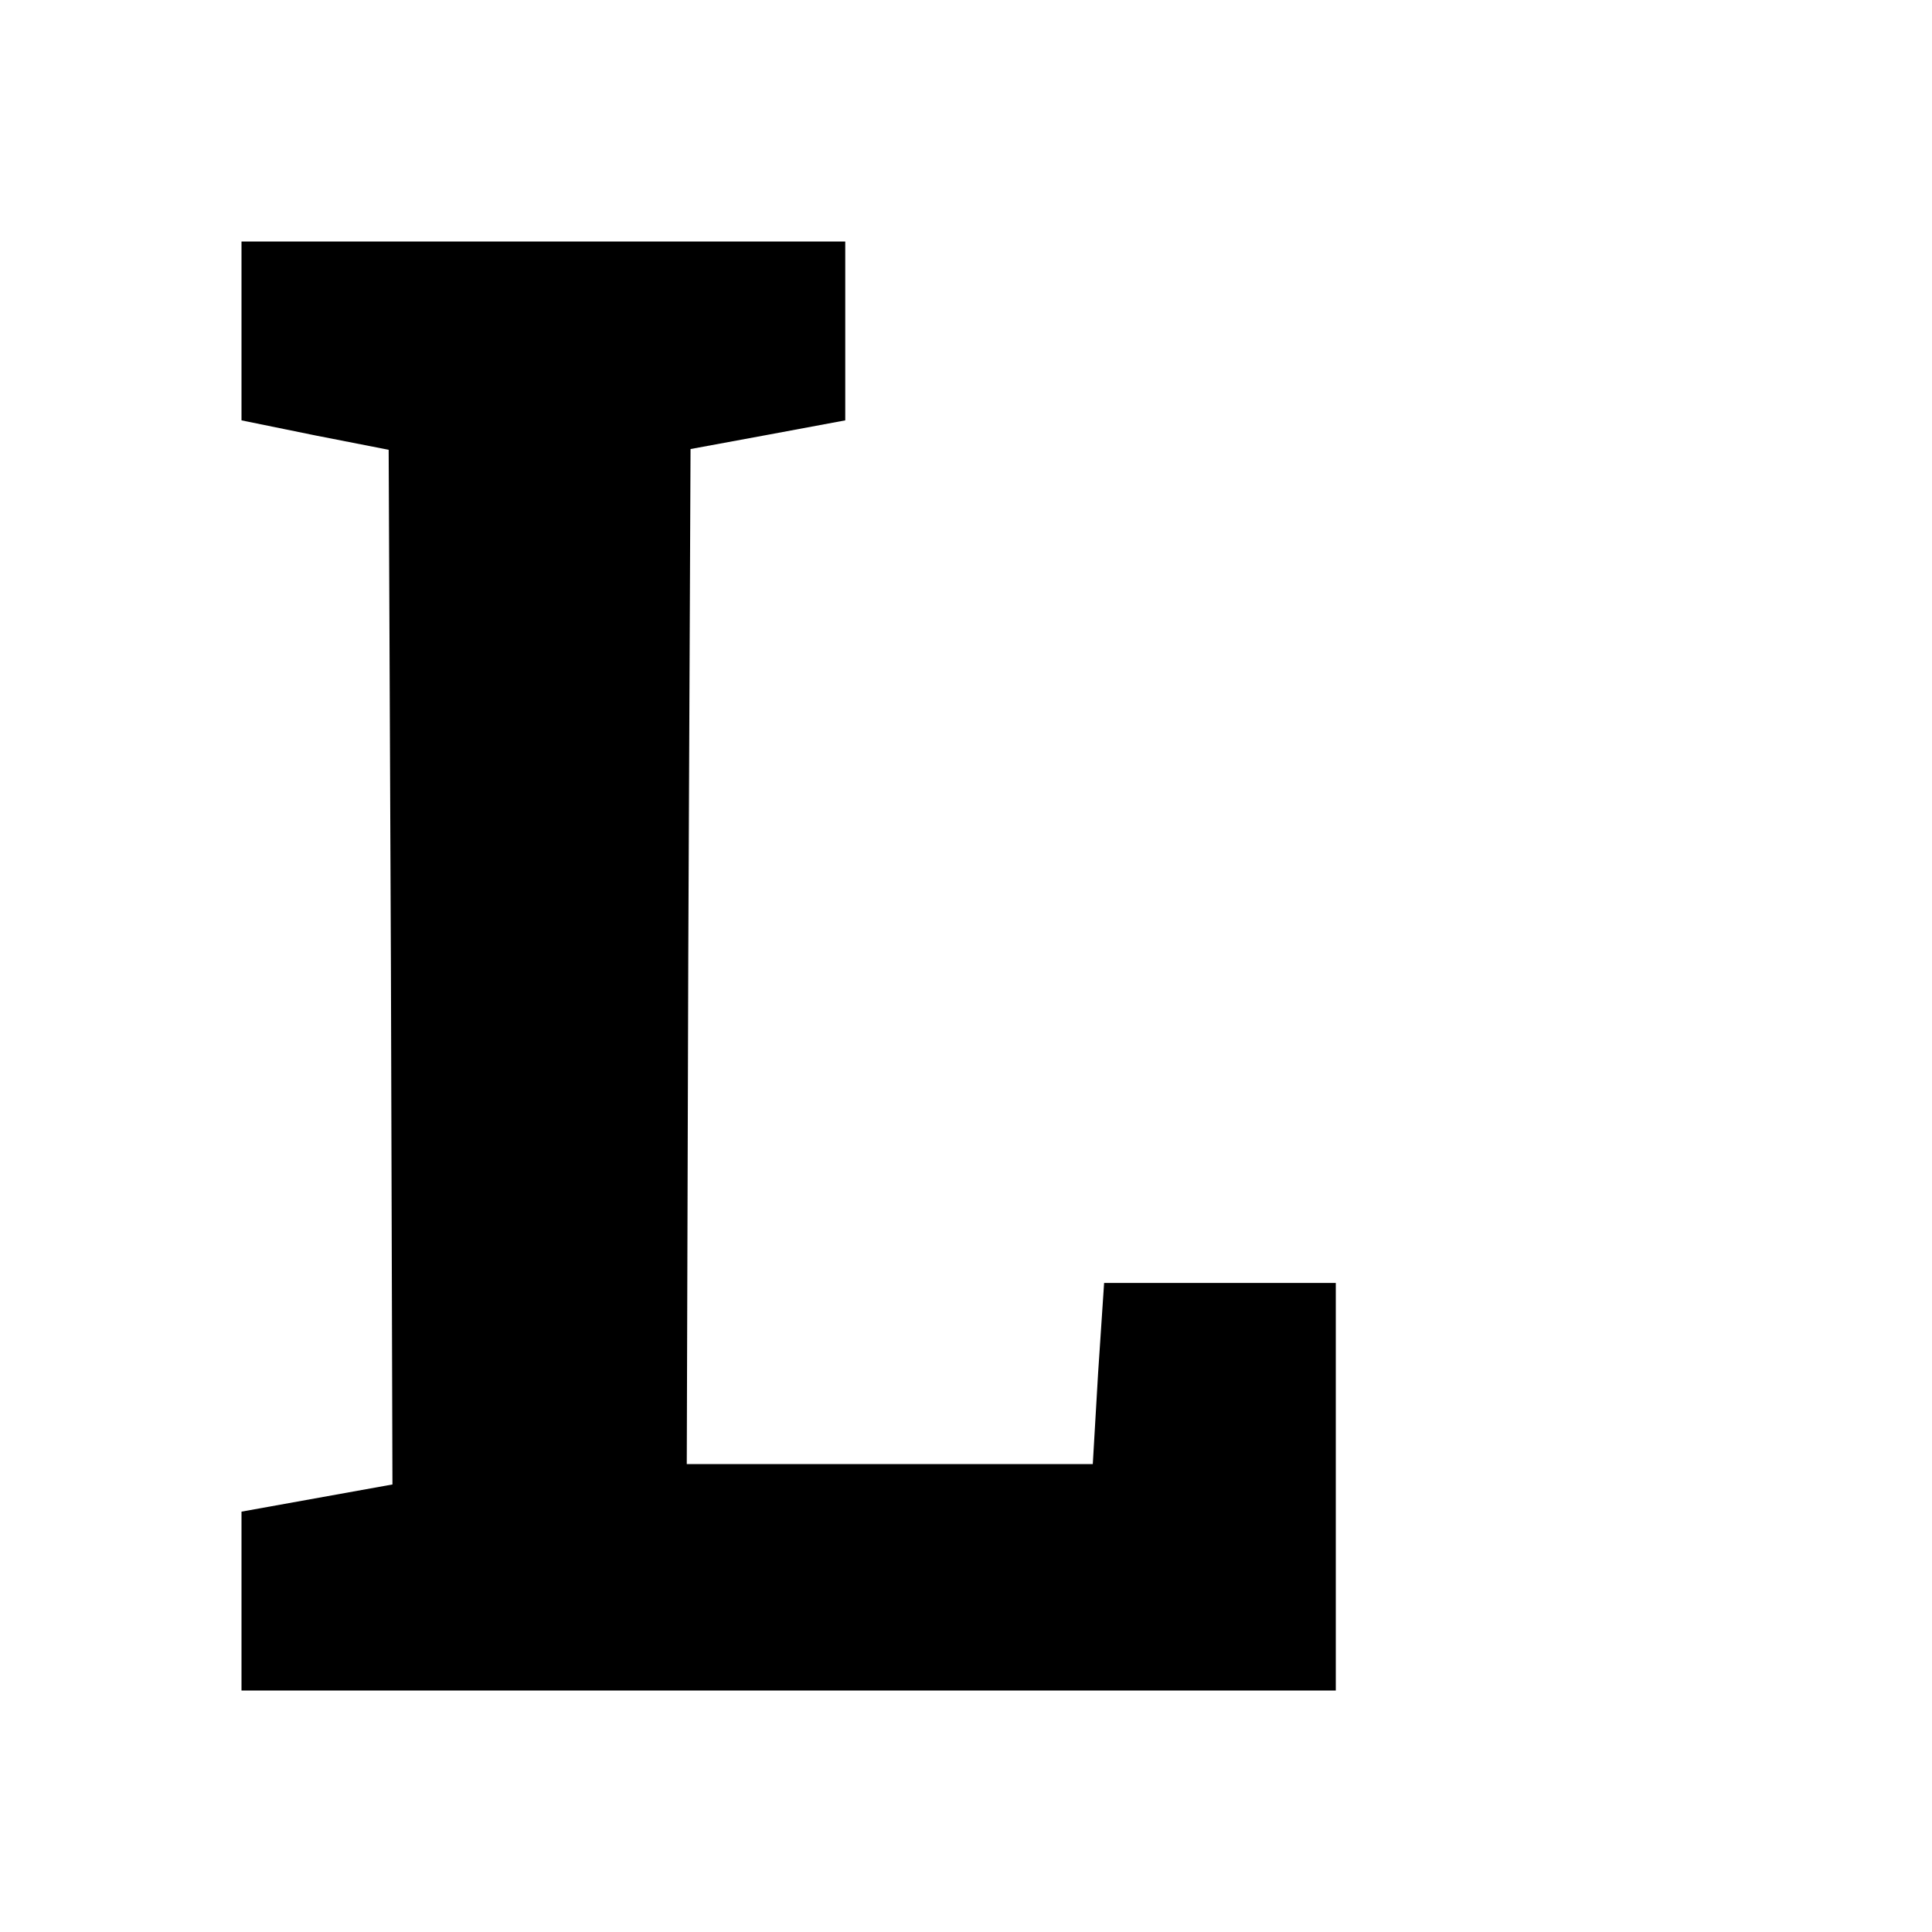
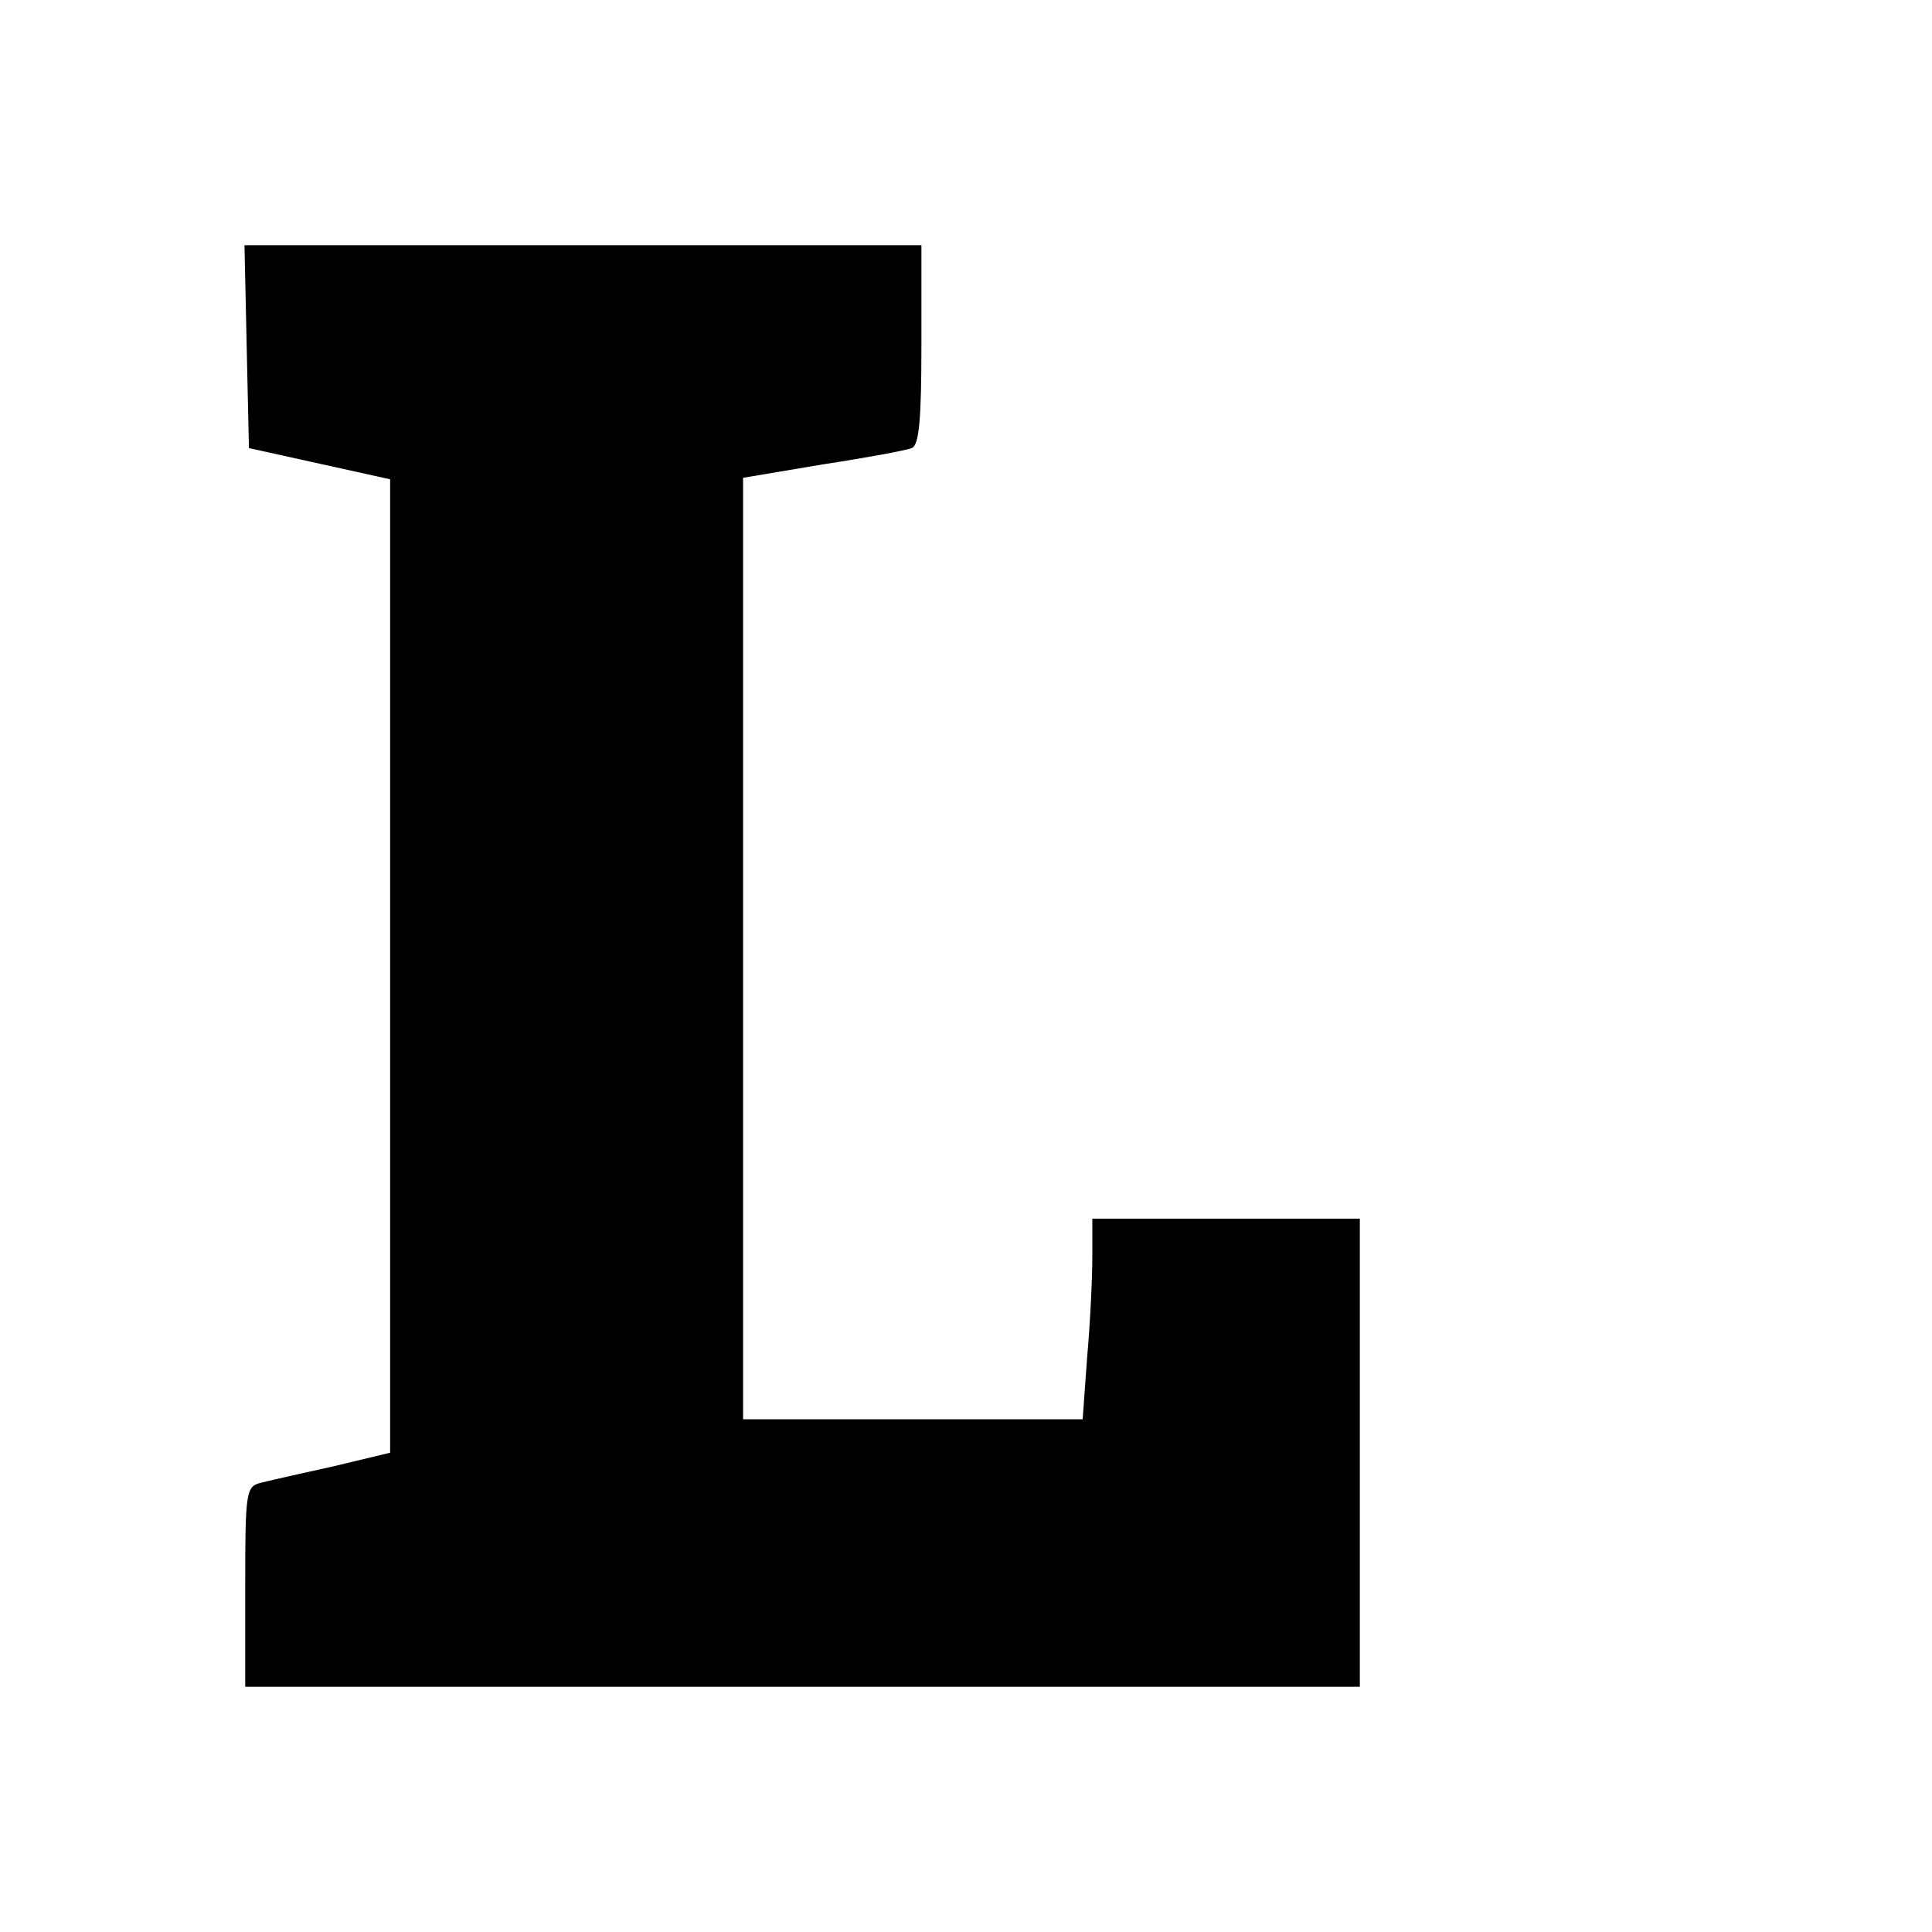
- <svg xmlns="http://www.w3.org/2000/svg" version="1" width="341.333" height="341.333" viewBox="0 0 256 256">
-   <path d="M32 43.9v11.8l9.8 2 9.7 1.9.3 68.5.2 68.6-10 1.8-10 1.8V224h145v-54H146.3l-.8 12-.7 12H91l.2-67.3.3-67.2 10.3-1.9 10.2-1.9V32H32v11.9z" />
+ <svg xmlns="http://www.w3.org/2000/svg" version="1" width="346.667" height="346.667" viewBox="0 0 260 260">
+   <path d="M33.2 46.7l.3 13.6 9.5 2.1 9.5 2.1v131l-7.5 1.8c-4.1.9-8.5 1.9-9.7 2.2-2.2.5-2.3.9-2.3 14V227h150v-63h-36v5.2c0 2.9-.3 9-.7 13.5l-.6 8.3H100V64.3l10.7-1.8c5.9-.9 11.3-1.9 12-2.2 1-.4 1.3-3.9 1.3-13.9V33H32.9l.3 13.7z" />
</svg>
